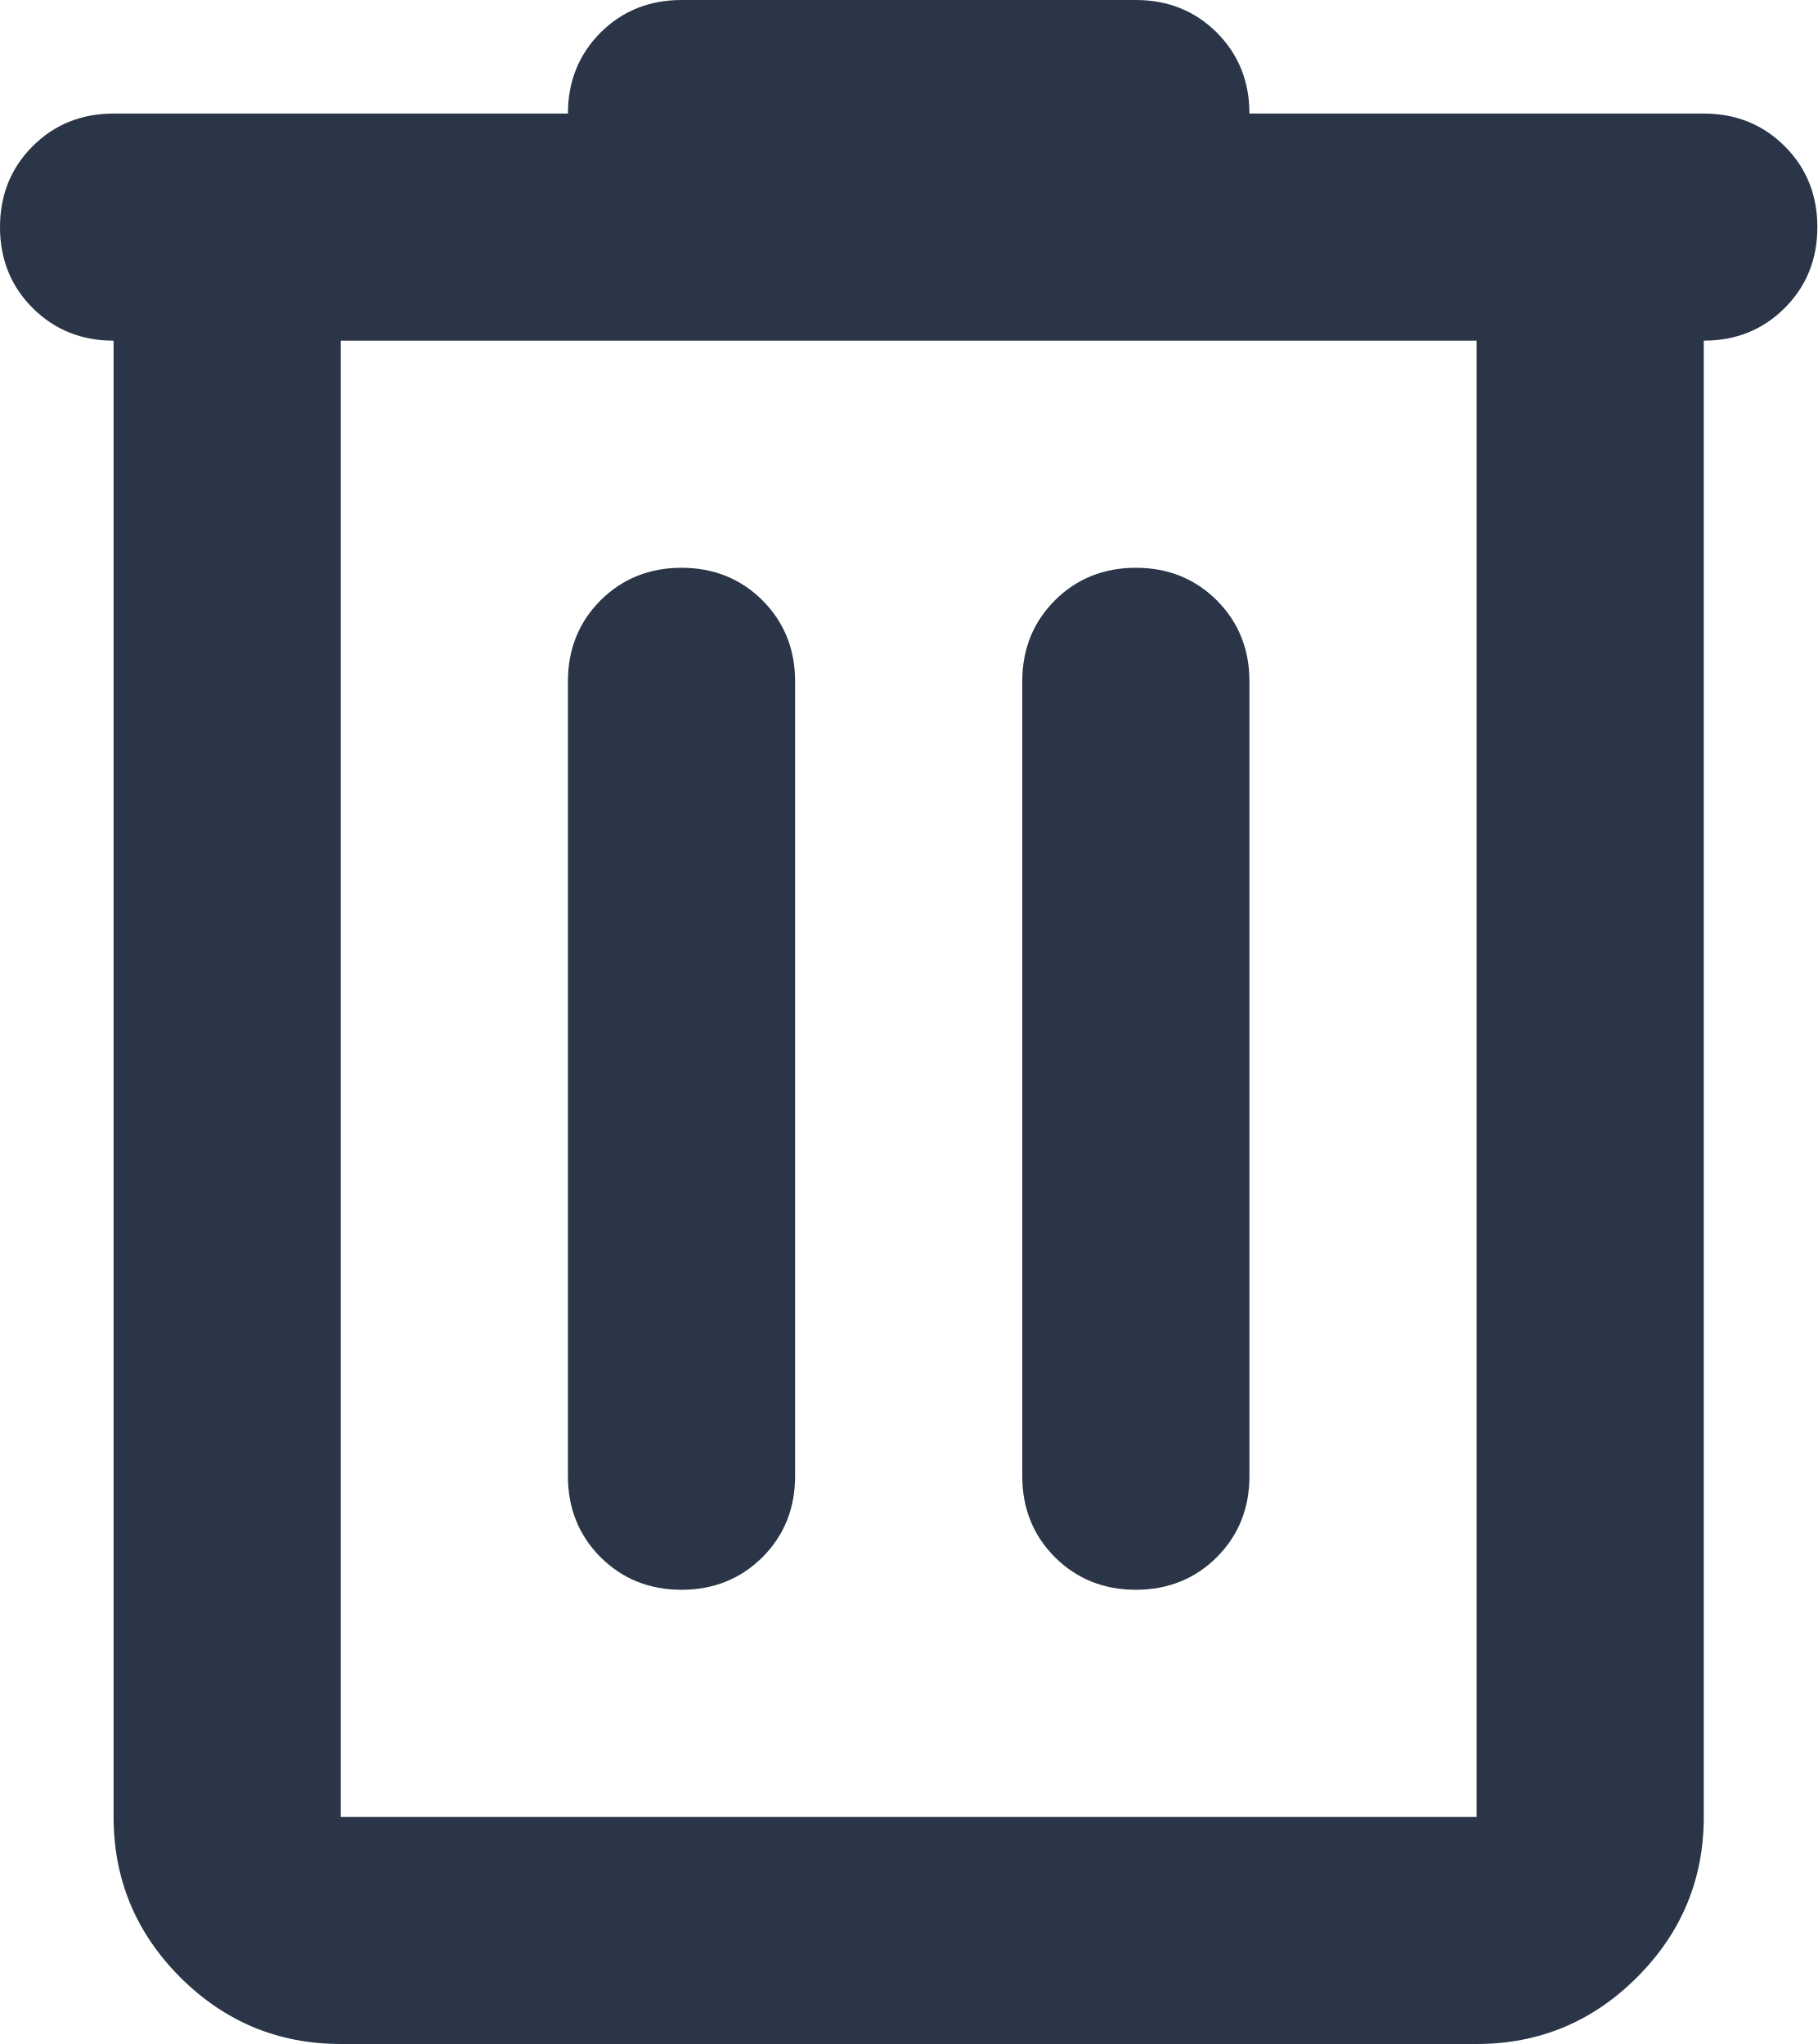
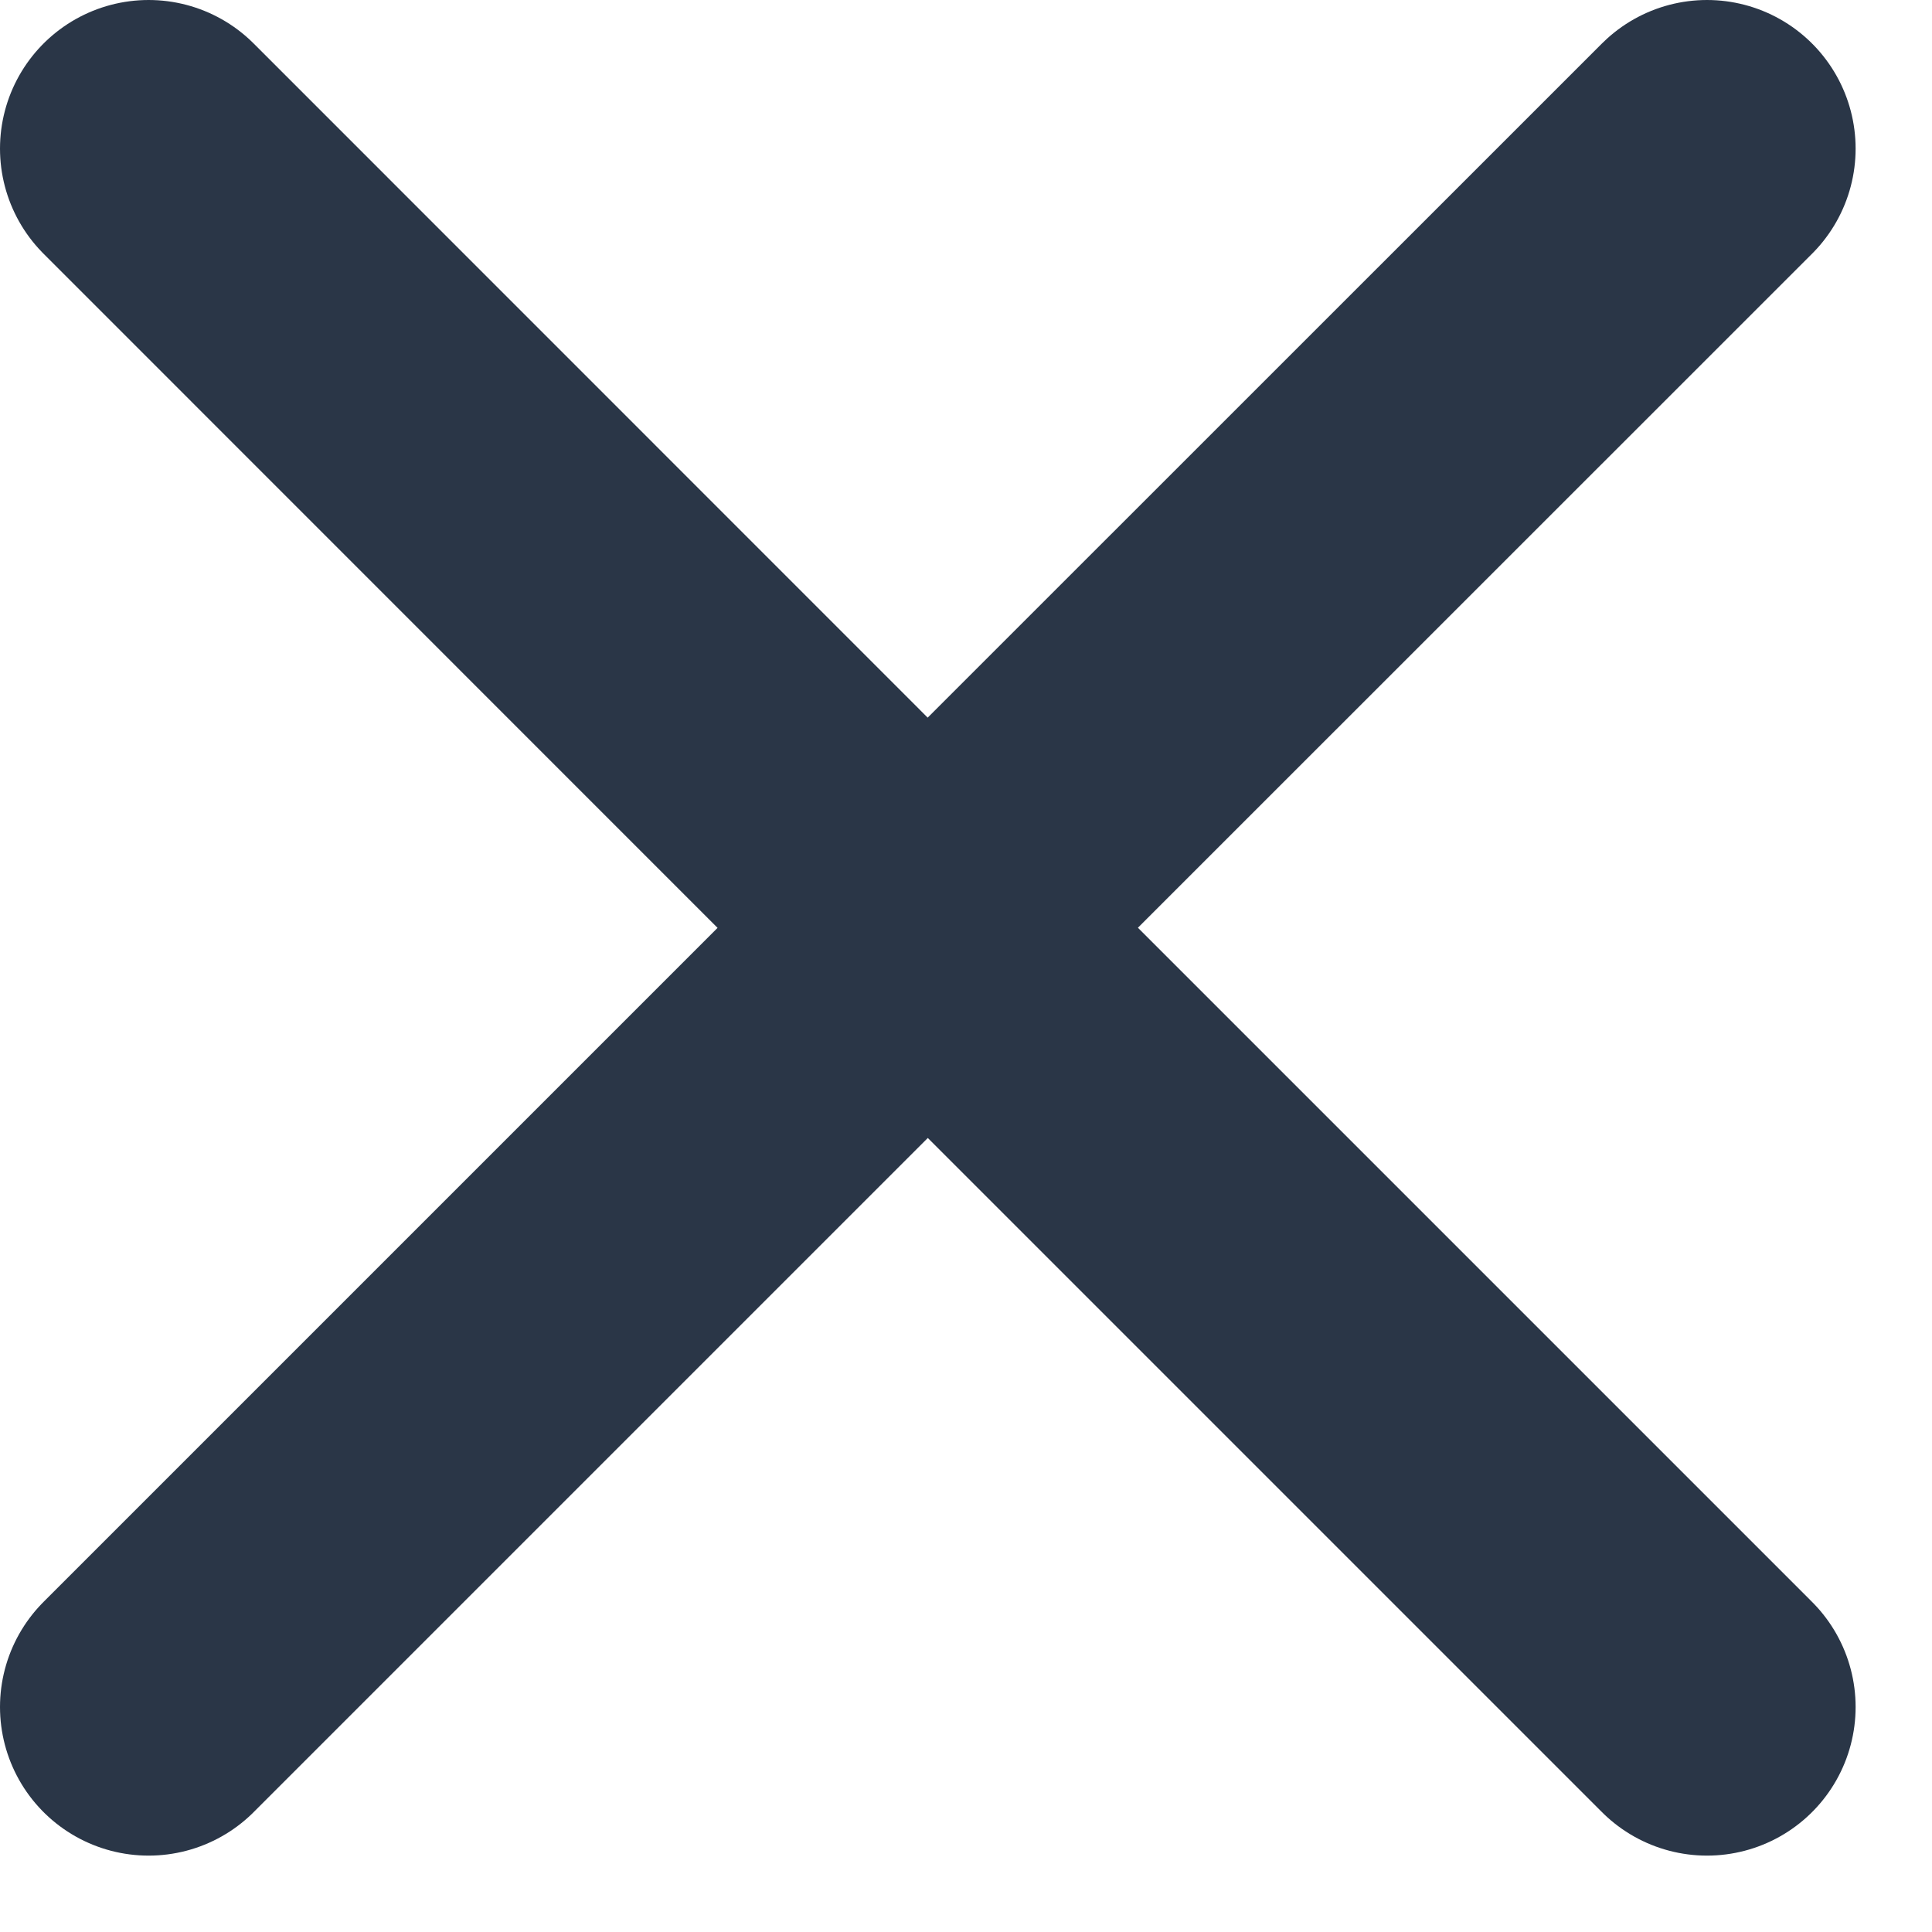
- <svg xmlns="http://www.w3.org/2000/svg" width="16" height="18" viewBox="0 0 16 18" fill="none">
-   <path d="M3 18C2.45 18 1.979 17.804 1.587 17.413C1.196 17.021 1 16.55 1 16V3C0.717 3 0.479 2.904 0.287 2.712C0.096 2.521 0 2.283 0 2C0 1.717 0.096 1.479 0.287 1.288C0.479 1.096 0.717 1 1 1H5C5 0.717 5.096 0.479 5.287 0.287C5.479 0.096 5.717 0 6 0H10C10.283 0 10.521 0.096 10.713 0.287C10.904 0.479 11 0.717 11 1H15C15.283 1 15.521 1.096 15.713 1.288C15.904 1.479 16 1.717 16 2C16 2.283 15.904 2.521 15.713 2.712C15.521 2.904 15.283 3 15 3V16C15 16.55 14.804 17.021 14.412 17.413C14.021 17.804 13.55 18 13 18H3ZM3 3V16H13V3H3ZM5 13C5 13.283 5.096 13.521 5.287 13.713C5.479 13.904 5.717 14 6 14C6.283 14 6.521 13.904 6.713 13.713C6.904 13.521 7 13.283 7 13V6C7 5.717 6.904 5.479 6.713 5.287C6.521 5.096 6.283 5 6 5C5.717 5 5.479 5.096 5.287 5.287C5.096 5.479 5 5.717 5 6V13ZM9 13C9 13.283 9.096 13.521 9.287 13.713C9.479 13.904 9.717 14 10 14C10.283 14 10.521 13.904 10.713 13.713C10.904 13.521 11 13.283 11 13V6C11 5.717 10.904 5.479 10.713 5.287C10.521 5.096 10.283 5 10 5C9.717 5 9.479 5.096 9.287 5.287C9.096 5.479 9 5.717 9 6V13Z" fill="#2A3647" />
+ <svg xmlns="http://www.w3.org/2000/svg" width="13" height="13" viewBox="0 0 13 13" fill="none">
+   <path d="M6.243 6.243L11.486 11.486M1 11.486L6.243 6.243L1 11.486ZM11.486 1L6.242 6.243L11.486 1ZM6.242 6.243L1 1L6.242 6.243Z" stroke="#2A3647" stroke-width="2" stroke-linecap="round" stroke-linejoin="round" />
</svg>
